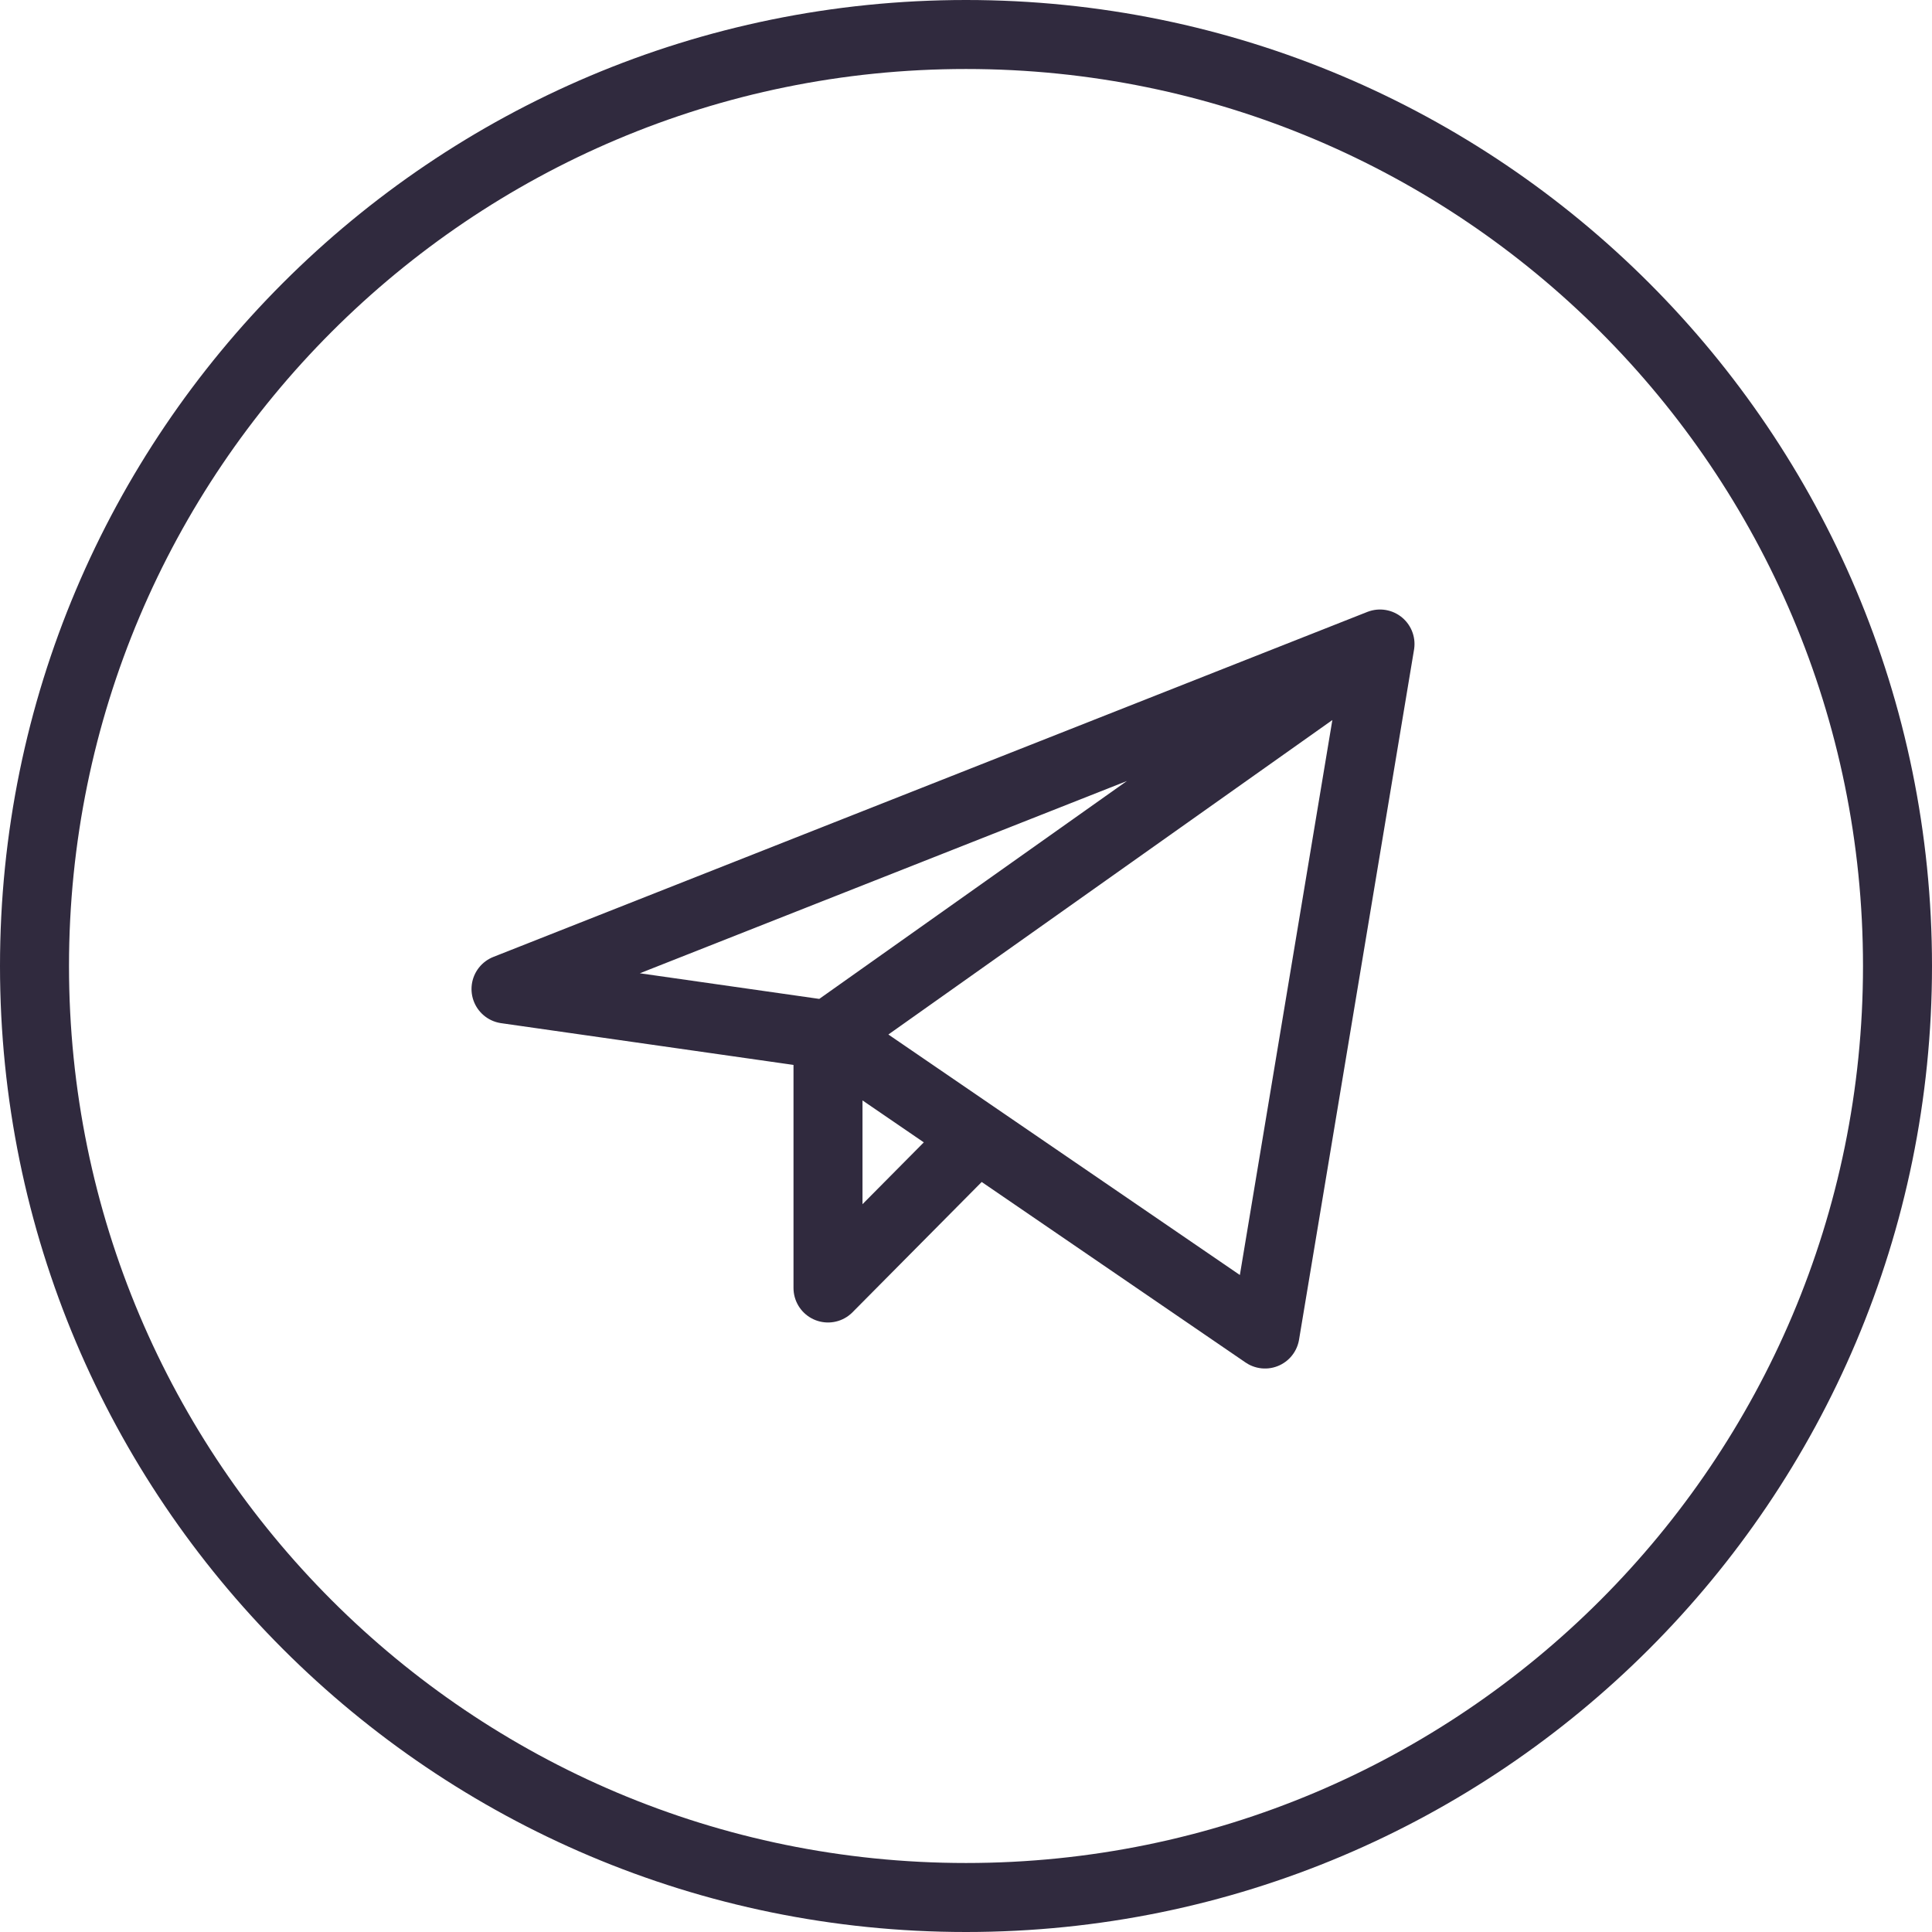
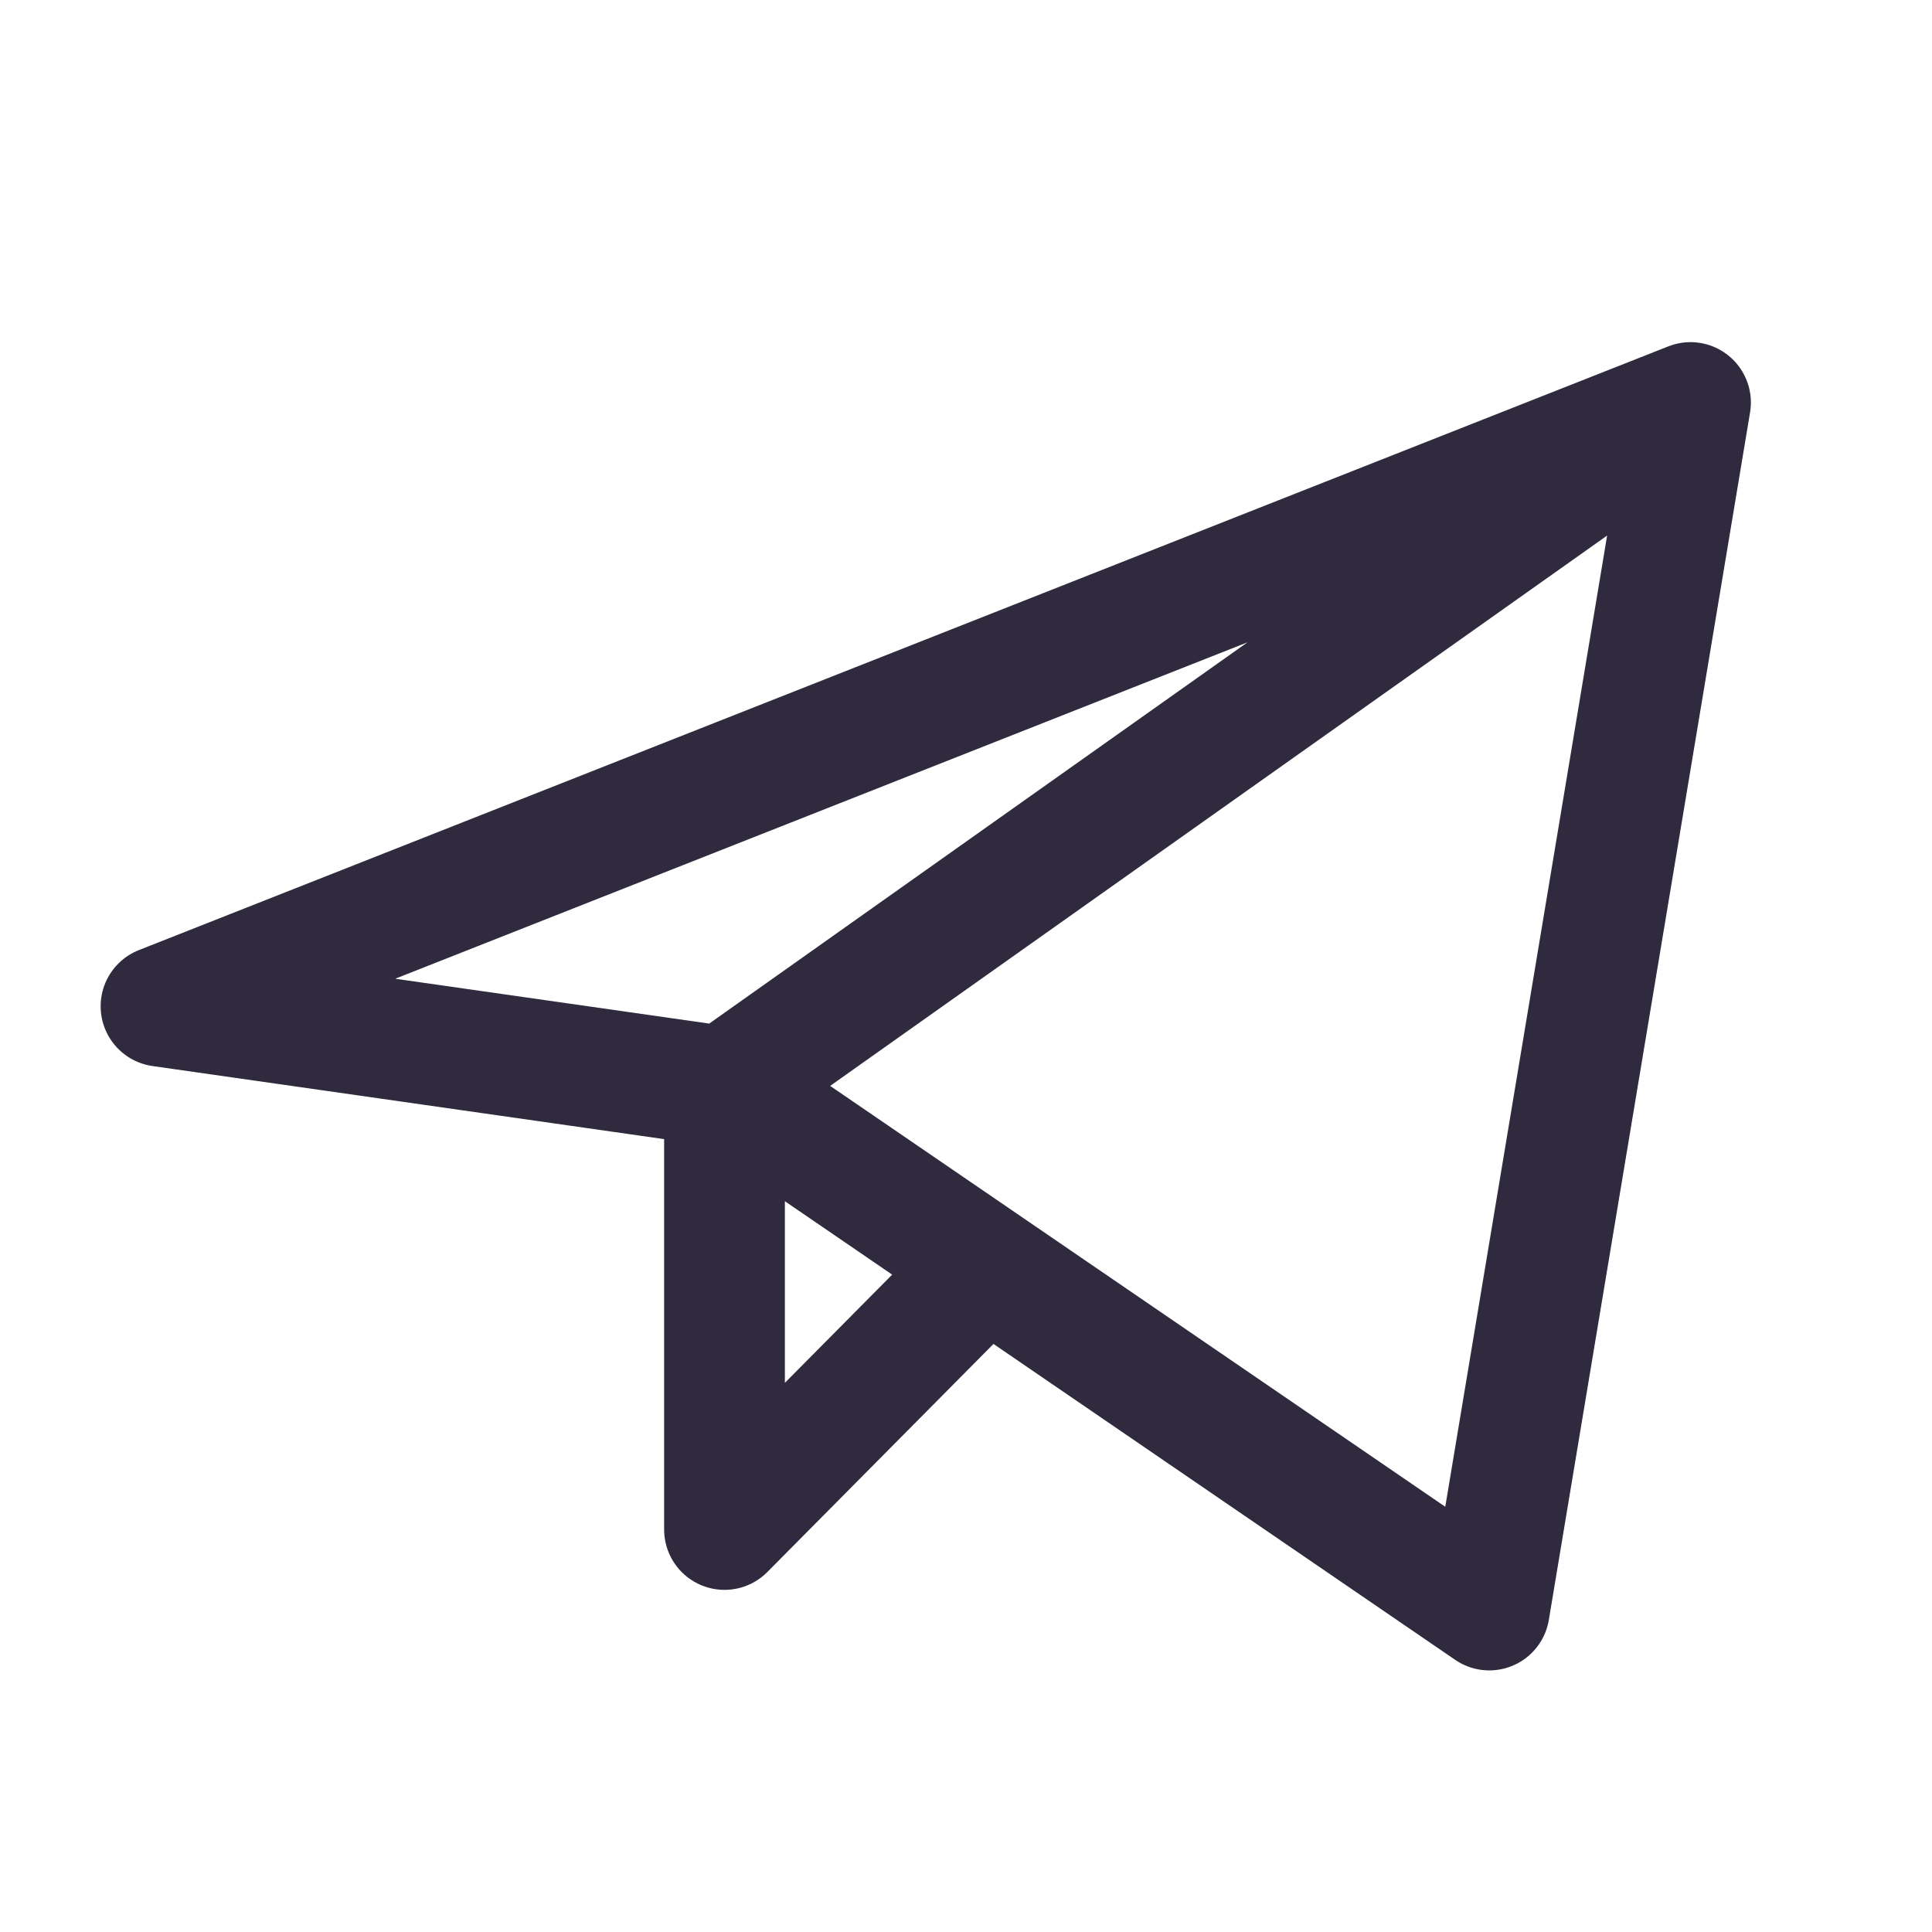
- <svg xmlns="http://www.w3.org/2000/svg" width="56" height="56" viewBox="0 0 56 56" fill="none">
-   <path d="M24 30V37.333L28.332 32.964M40 18.667L14.667 28.667L24 30L40 18.667ZM40 18.667L36.667 38.667L24 30L40 18.667ZM40 18.667L24 30L40 18.667Z" stroke="#302A3E" stroke-width="2" stroke-linecap="round" stroke-linejoin="round" />
-   <rect x="1" y="1" width="54" height="54" rx="27" stroke="#302A3E" stroke-width="2" />
+ <svg xmlns="http://www.w3.org/2000/svg" width="32" height="32" viewBox="0 0 32 32" fill="none">
+   <path d="M12 18V25.333L16.332 20.964M28 6.667L2.667 16.667L12 18L28 6.667ZM28 6.667L24.667 26.667L12 18L28 6.667ZM28 6.667L12 18L28 6.667Z" stroke="#302A3E" stroke-width="2" stroke-linecap="round" stroke-linejoin="round" />
</svg>
